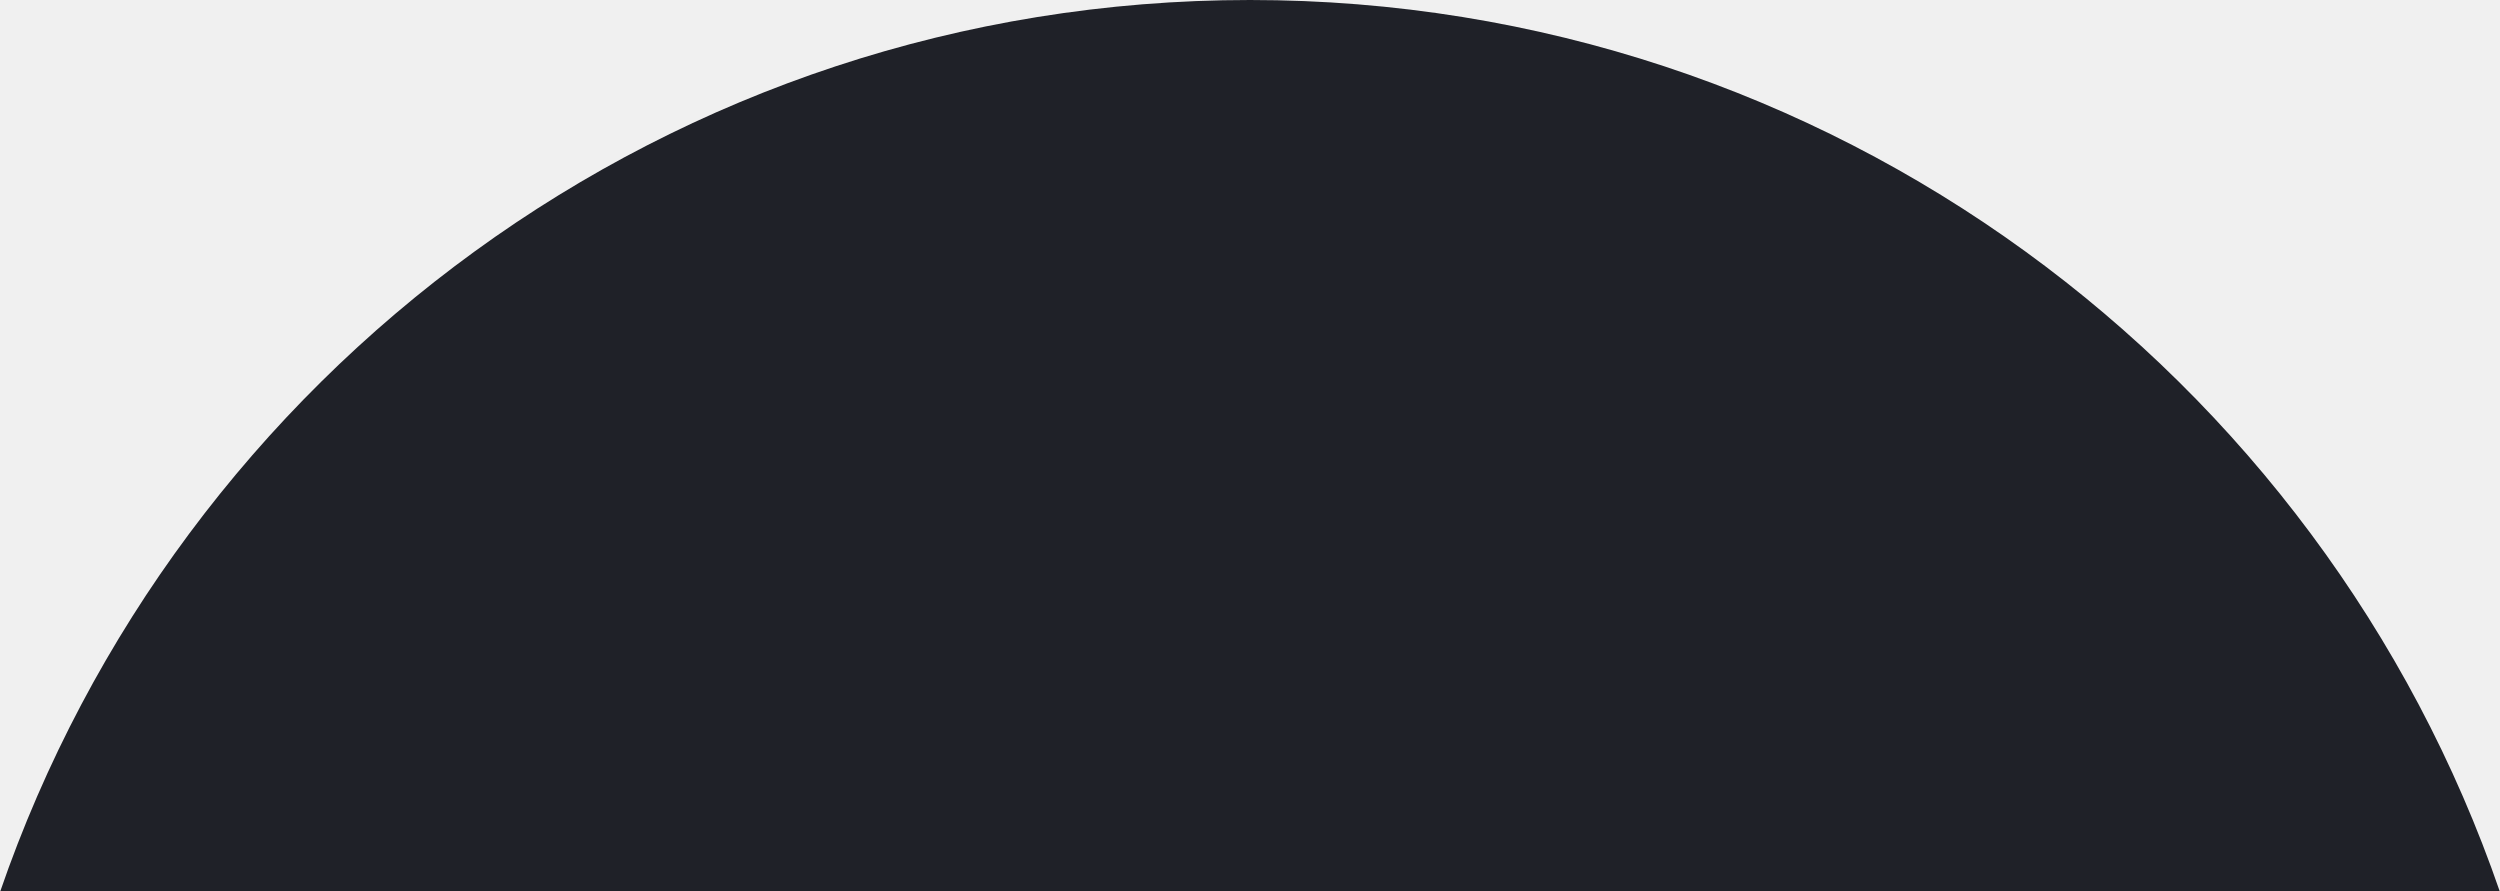
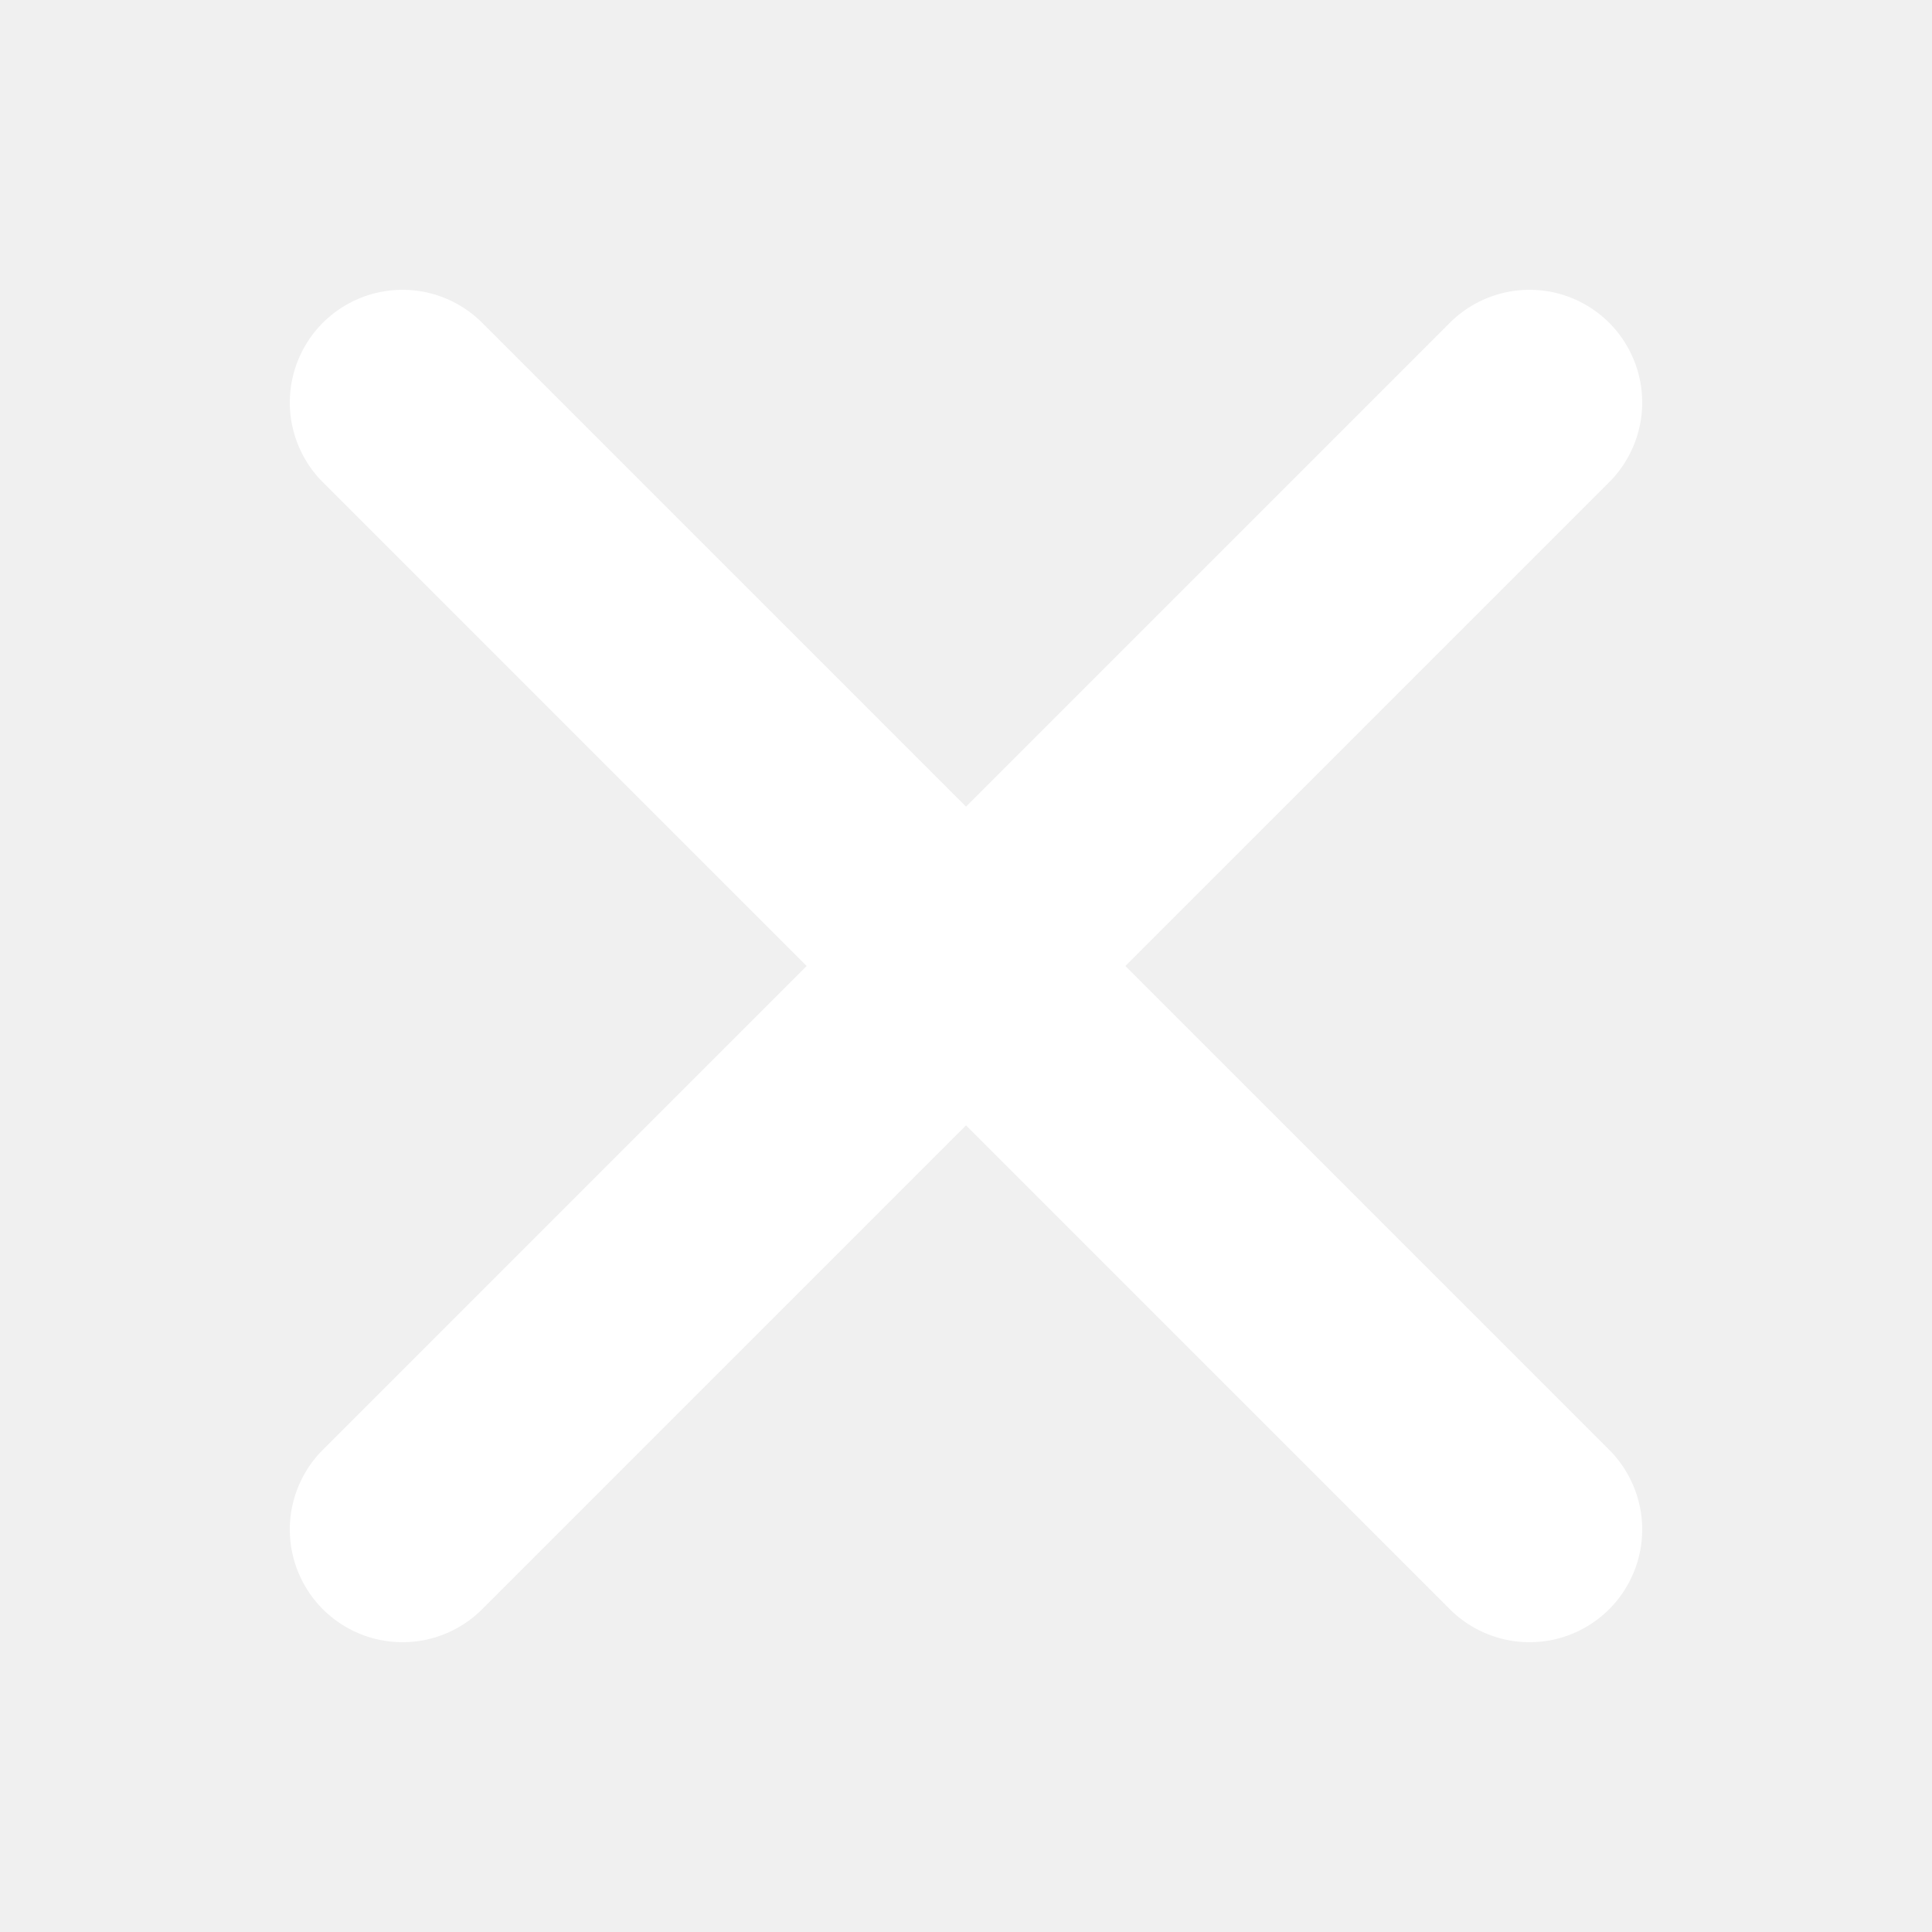
- <svg xmlns="http://www.w3.org/2000/svg" width="1362" height="485" viewBox="0 0 1362 485" fill="none">
-   <path d="M681 486H0C97.278 203.194 365.433 0 681 0C996.568 0 1264.72 203.194 1362 486H681Z" fill="#1F2128" />
+ <svg xmlns="http://www.w3.org/2000/svg" width="24" height="24" viewBox="0 0 24 24" fill="none">
+   <path d="M5 5L19 19" stroke="white" stroke-width="2.8" stroke-linecap="round" />
+   <path d="M5 19L19 5" stroke="white" stroke-width="2.8" stroke-linecap="round" />
</svg>
